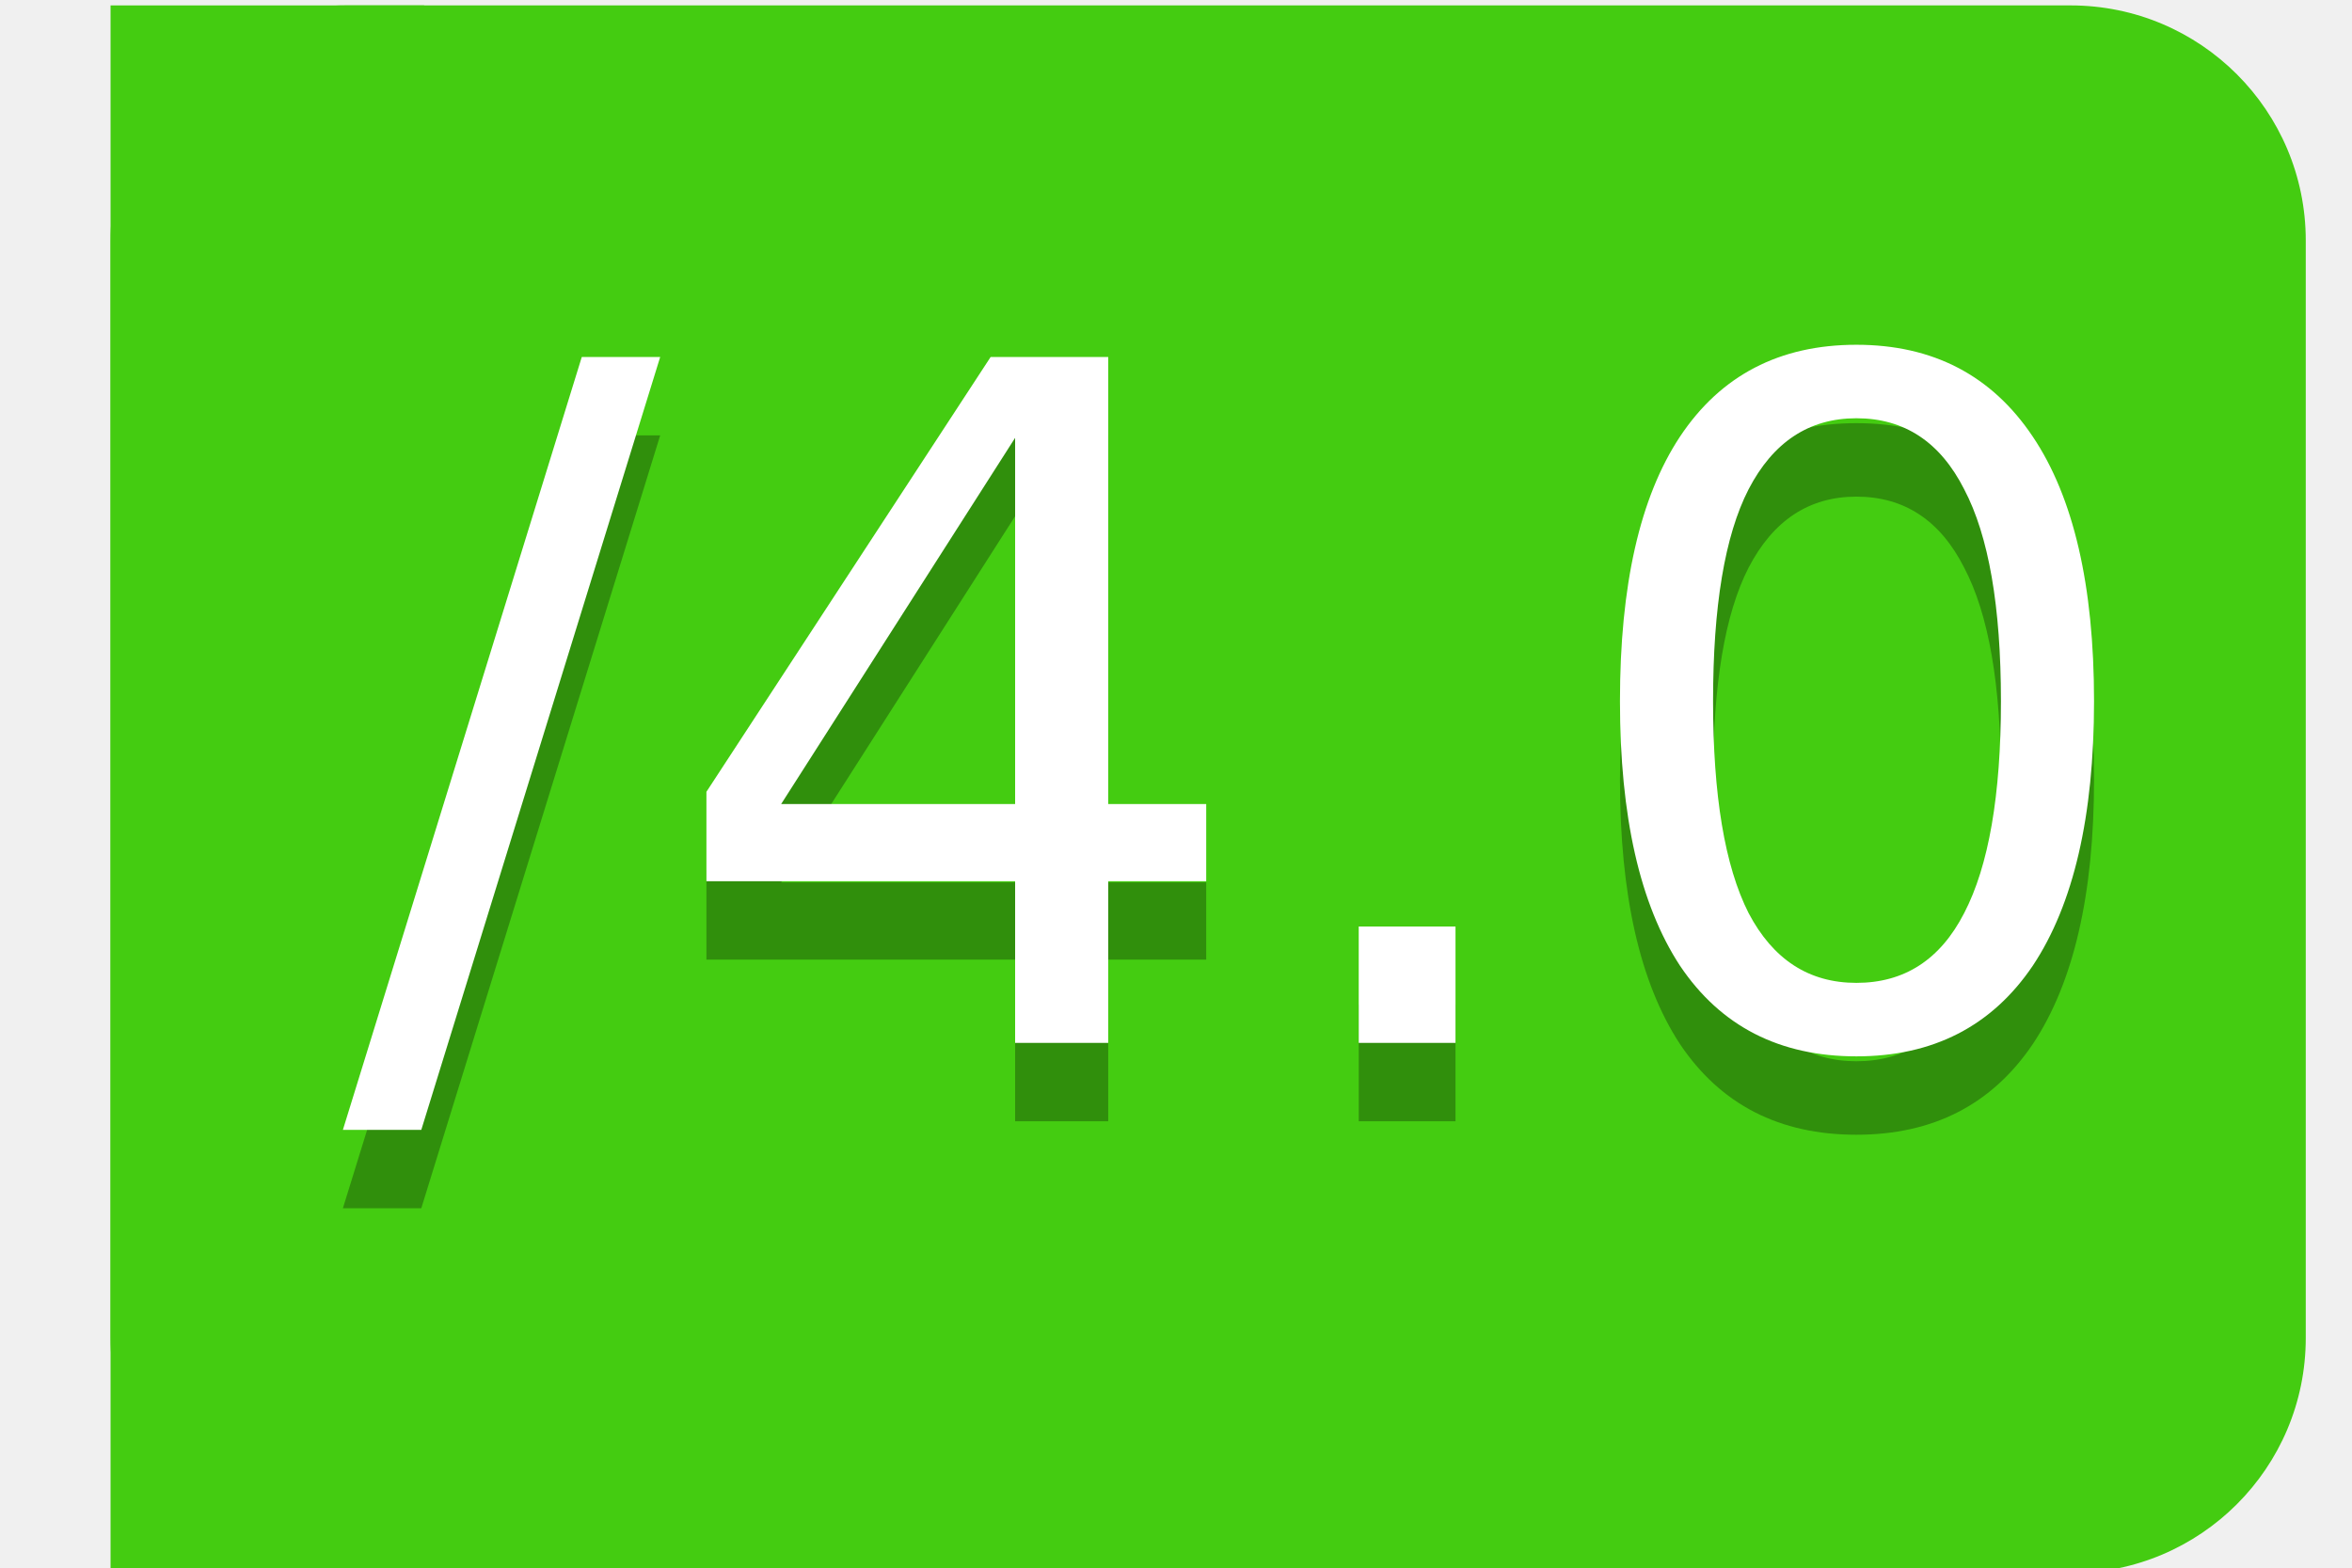
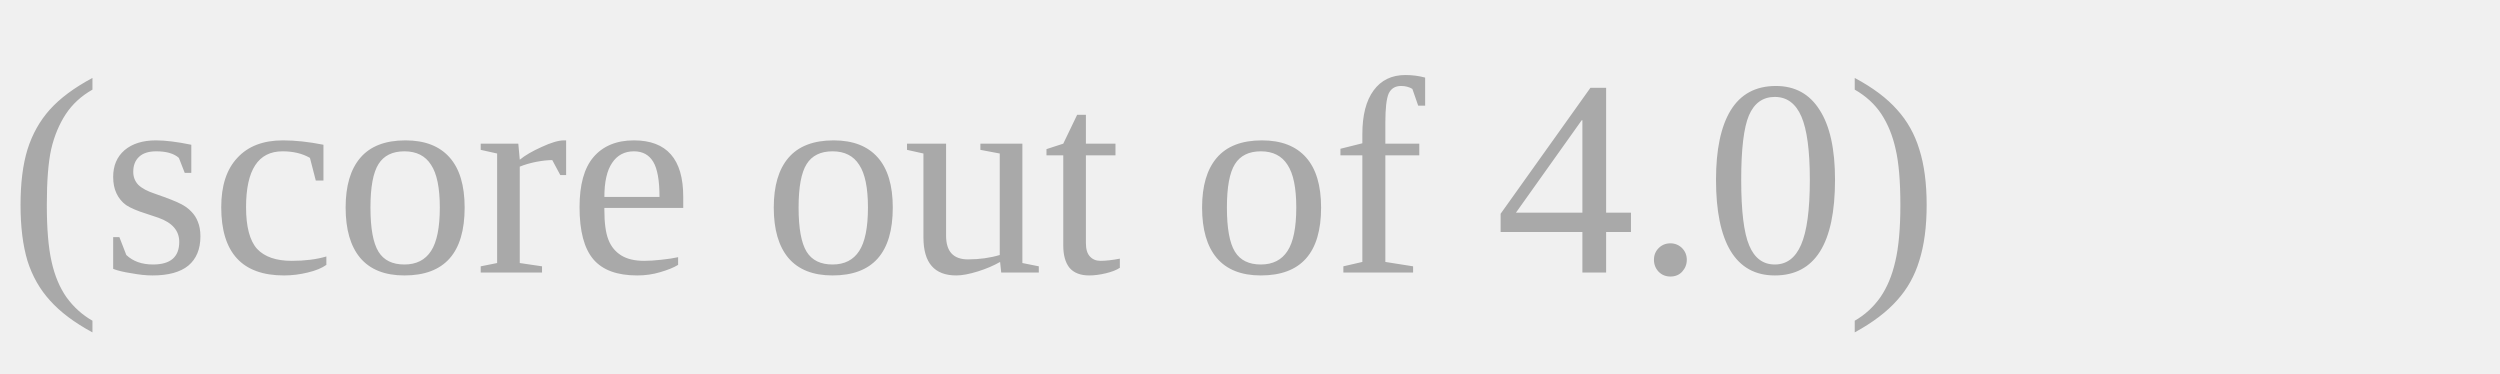
- <svg xmlns="http://www.w3.org/2000/svg" width="30" height="20" id="svg2" version="1.1">
-   <defs id="defs29" />
-   <linearGradient id="a" x2="0" y2="46.904" gradientTransform="matrix(2.345208,0,0,0.4264014,-146.6667,28.26389)" x1="0" y1="0" gradientUnits="userSpaceOnUse">
-     <stop offset="0" stop-color="#bbb" stop-opacity=".1" id="stop5" />
-     <stop offset="1" stop-opacity=".1" id="stop7" />
-   </linearGradient>
-   <g id="g3441" transform="translate(-111.1458,0)">
-     <rect id="rect11-7" height="20" width="28" x="112.556" rx="3" style="fill:#44cc11" y="0.069" />
-     <path id="path13-0" d="m 112.556,0.069 4,0 0,20 -4,0 z" style="fill:#44cc11" />
-     <text style="font-style:normal;font-variant:normal;font-weight:normal;font-stretch:normal;font-size:12px;line-height:125%;font-family:'DejaVu Sans', Verdana, Geneva, sans-serif;-inkscape-font-specification:'DejaVu Sans, Verdana, Geneva, sans-serif, Normal';text-align:center;writing-mode:lr-tb;text-anchor:middle;fill:#010101;fill-opacity:0.3" x="127.083" y="14.306" id="text23-7">
-       <tspan y="14.306" x="127.083" id="tspan3437">/4.0</tspan>
-     </text>
-     <text x="127.083" y="13.306" id="text25-4" style="font-style:normal;font-variant:normal;font-weight:normal;font-stretch:normal;font-size:12px;line-height:125%;font-family:'DejaVu Sans', Verdana, Geneva, sans-serif;-inkscape-font-specification:'DejaVu Sans, Verdana, Geneva, sans-serif, Normal';text-align:center;writing-mode:lr-tb;text-anchor:middle;fill:#ffffff">
-       <tspan y="13.306" x="127.083" id="tspan3439">/4.0</tspan>
-     </text>
-   </g>
+ <svg xmlns="http://www.w3.org/2000/svg" version="1.1" width="107" height="16" id="svg2">
+   <defs id="defs10" />
+   <text font-size="12" x="0.347" y="11.667" id="text4" style="font-size:12px">
+     <tspan id="tspan6" style="fill:#a9a9a9">(score out of 4.0)</tspan>
+   </text>
</svg>
